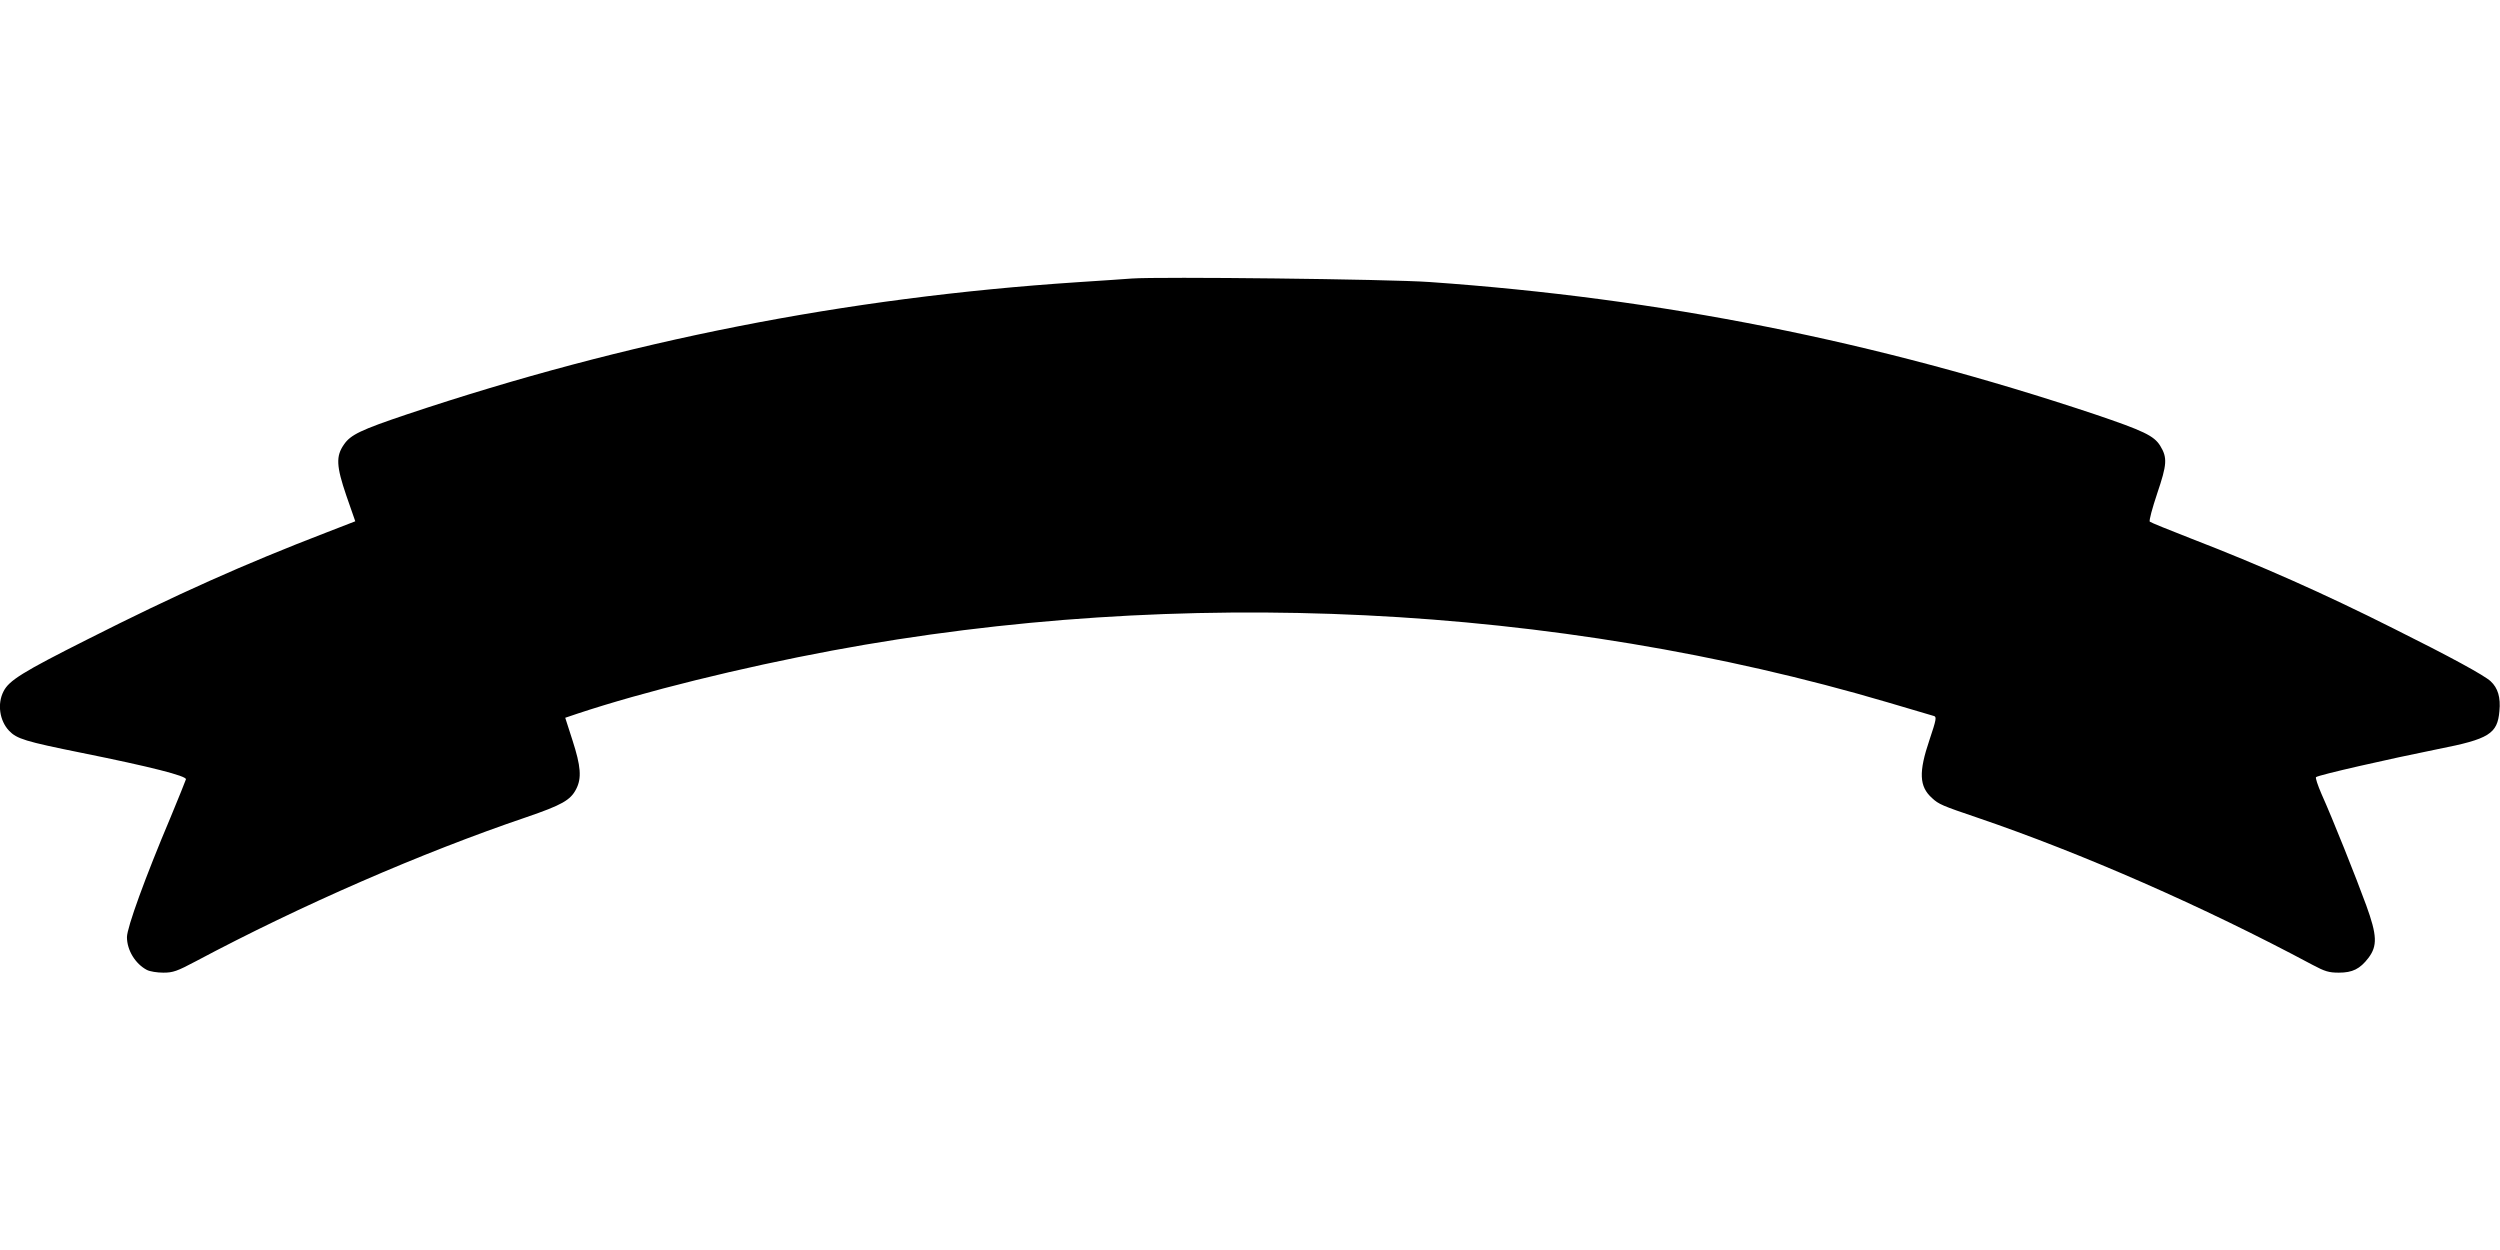
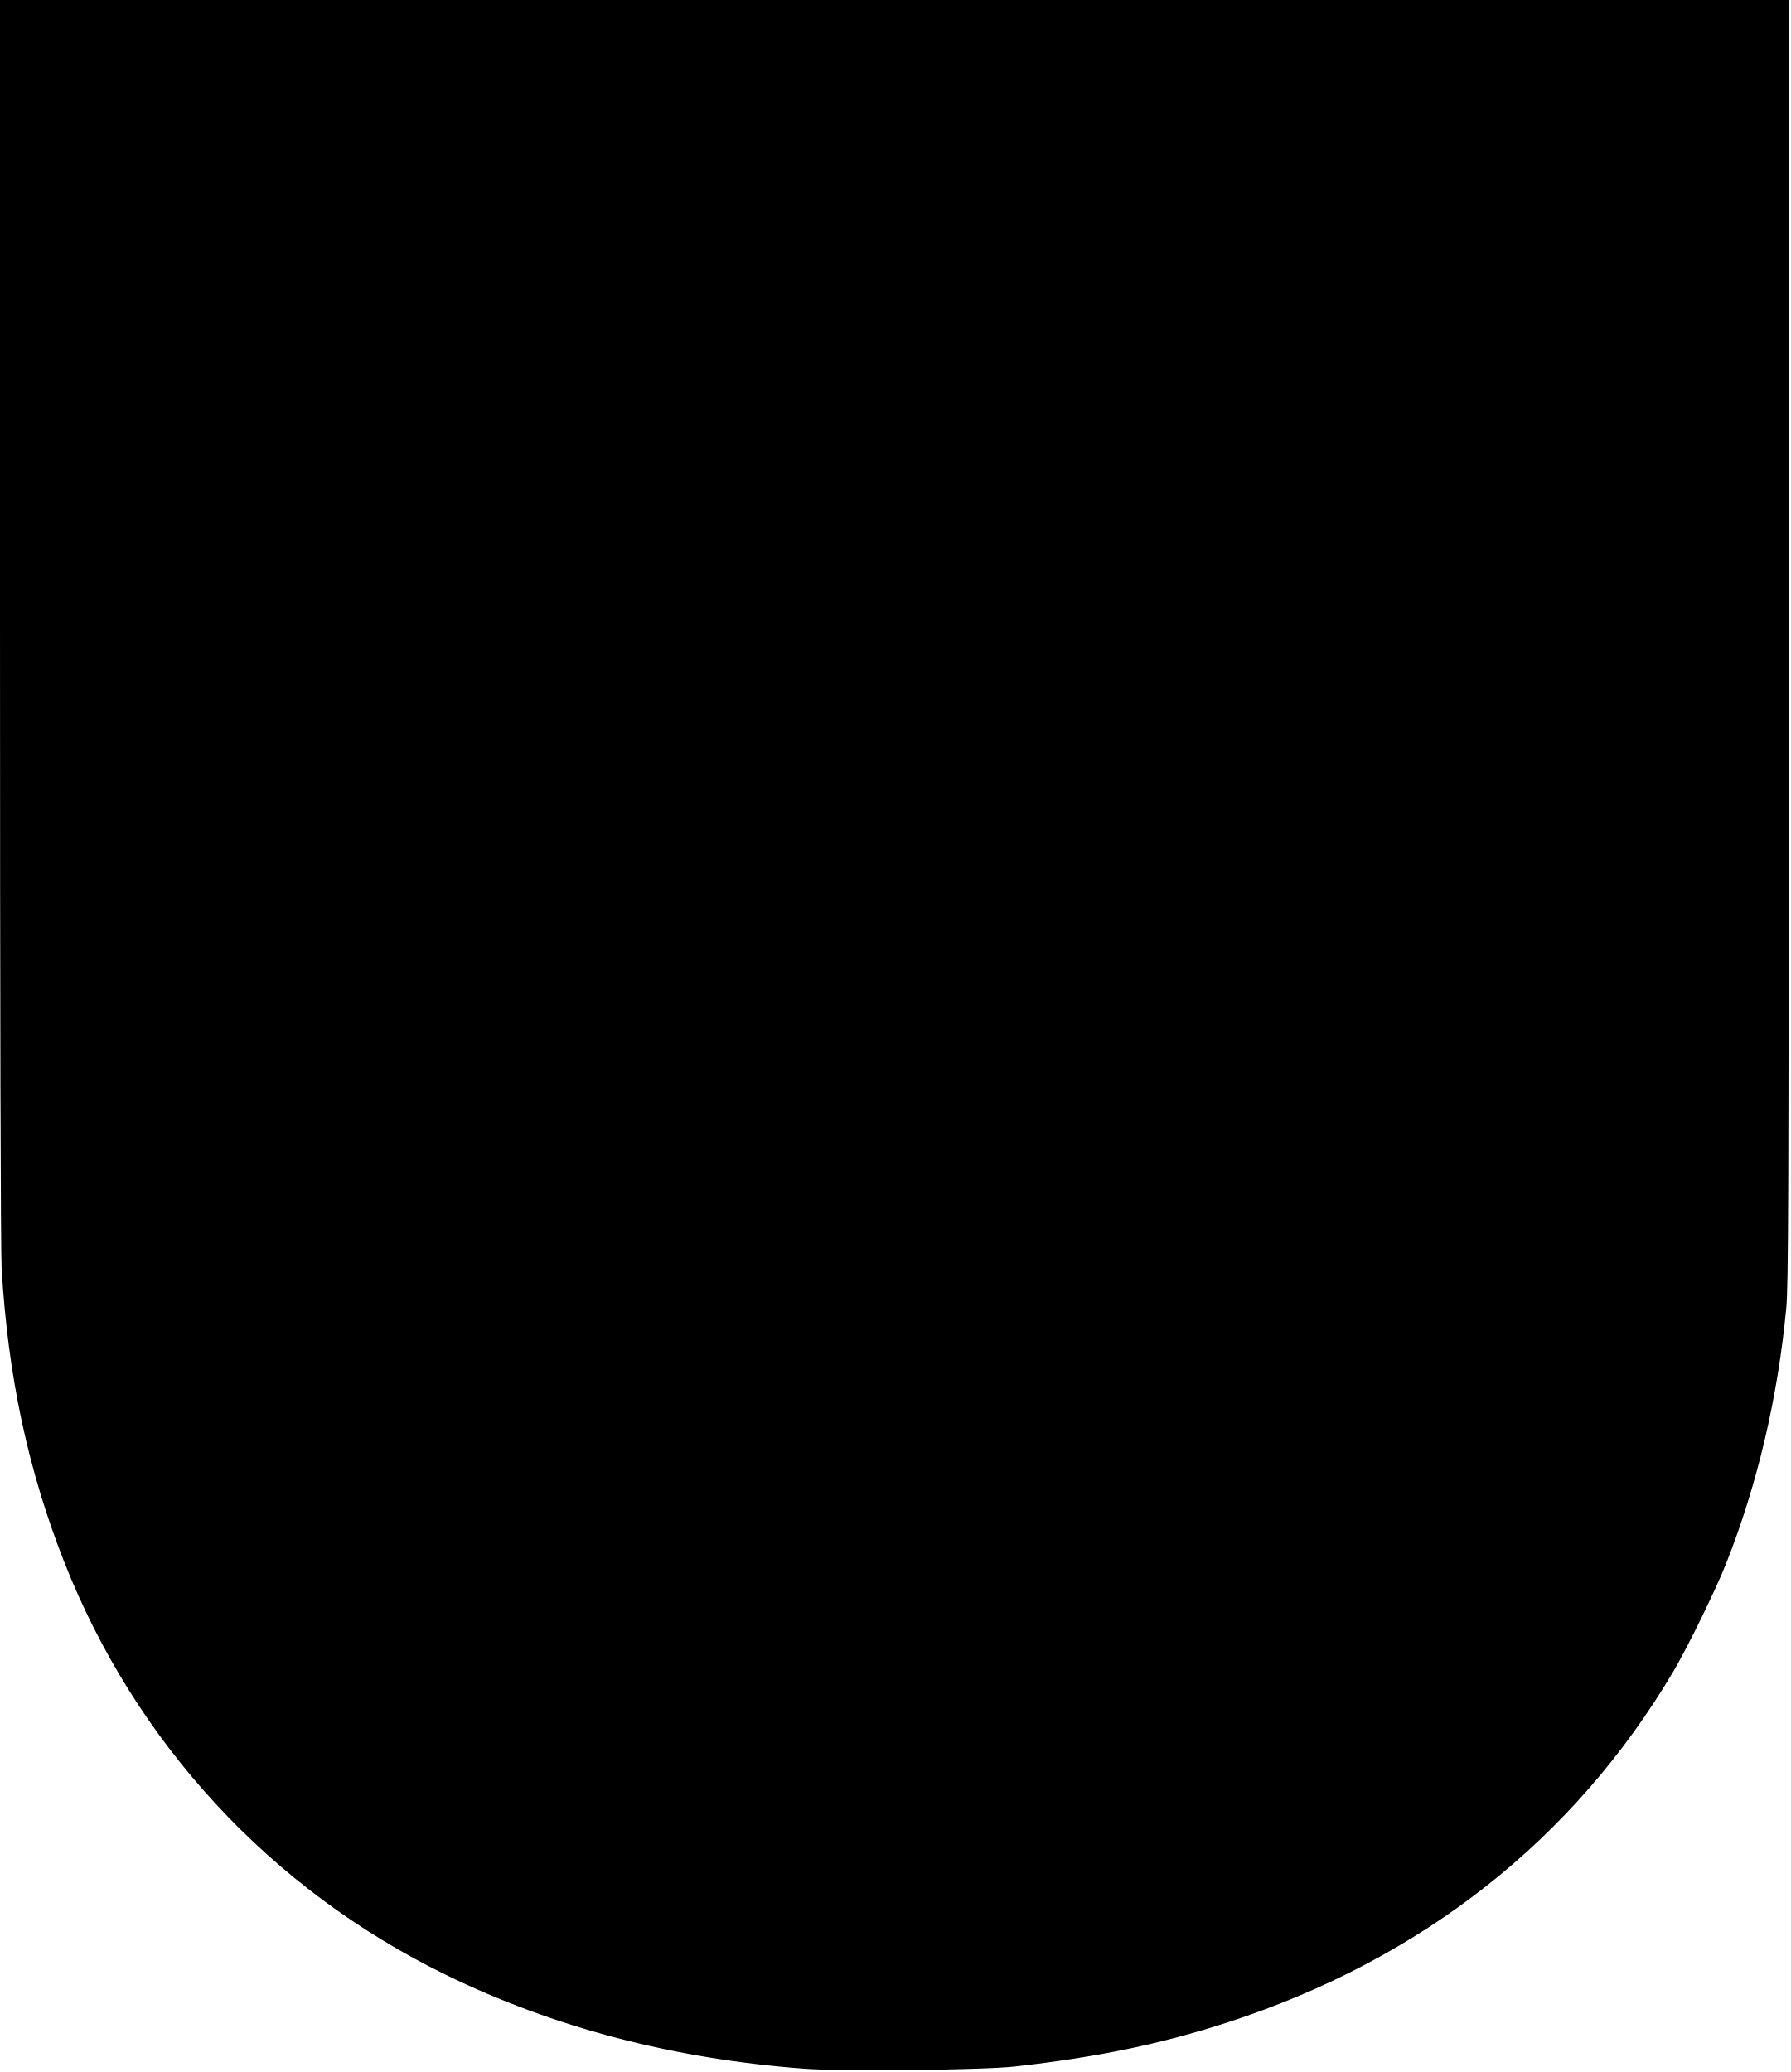
- <svg xmlns="http://www.w3.org/2000/svg" version="1.0" width="1280pt" height="640pt" viewBox="0 0 1280 640" preserveAspectRatio="xMidYMid meet">
-   <g transform="translate(0,640) scale(0.1,-0.1)" fill="#000000" stroke="none">
-     <path d="M5795 4974 c-27 -2 -153 -11 -280 -19 -1188 -79 -2299 -298 -3430 -676 -238 -80 -290 -105 -324 -155 -42 -60 -39 -111 12 -261 l46 -132 -147 -57 c-421 -162 -768 -317 -1223 -547 -334 -168 -403 -211 -431 -267 -33 -64 -20 -150 28 -201 40 -42 82 -55 374 -114 352 -71 536 -118 532 -135 -2 -7 -37 -94 -78 -193 -131 -310 -224 -567 -224 -615 0 -67 43 -137 102 -168 15 -8 53 -14 84 -14 50 0 70 7 168 59 539 287 1155 555 1691 737 181 62 226 87 255 144 29 56 24 117 -19 250 l-37 115 65 22 c338 112 835 235 1301 322 1781 332 3701 238 5405 -265 121 -36 228 -67 237 -70 14 -4 12 -18 -23 -122 -56 -165 -53 -239 13 -298 34 -32 54 -40 231 -100 537 -183 1158 -455 1717 -754 64 -34 84 -40 135 -40 70 0 108 19 151 75 47 62 45 116 -11 270 -51 140 -171 441 -229 570 -19 44 -32 83 -28 86 12 11 373 93 626 144 260 51 303 78 313 194 7 70 -8 119 -45 153 -32 30 -204 124 -497 270 -358 180 -683 324 -1035 460 -113 44 -209 83 -213 87 -5 5 13 70 38 145 50 148 53 182 15 244 -32 51 -84 76 -335 161 -1123 375 -2221 594 -3405 677 -211 15 -1387 28 -1525 18z" />
+ <svg xmlns="http://www.w3.org/2000/svg" version="1.0" width="1106pt" height="1280pt" viewBox="0 0 1106 1280" preserveAspectRatio="xMidYMid meet">
+   <g transform="translate(0,1280) scale(0.1,-0.1)" fill="#000000" stroke="none">
+     <path d="M0 8968 c0 -2427 4 -3895 10 -4003 39 -666 163 -1246 387 -1815 442 -1120 1274 -2020 2358 -2550 667 -326 1414 -521 2220 -580 235 -17 1103 -8 1295 14 508 57 906 140 1315 273 1200 390 2140 1131 2754 2170 88 149 262 505 326 668 191 483 318 1022 370 1574 13 145 15 633 15 4123 l0 3958 -5525 0 -5525 0 0 -3832z" />
  </g>
</svg>
